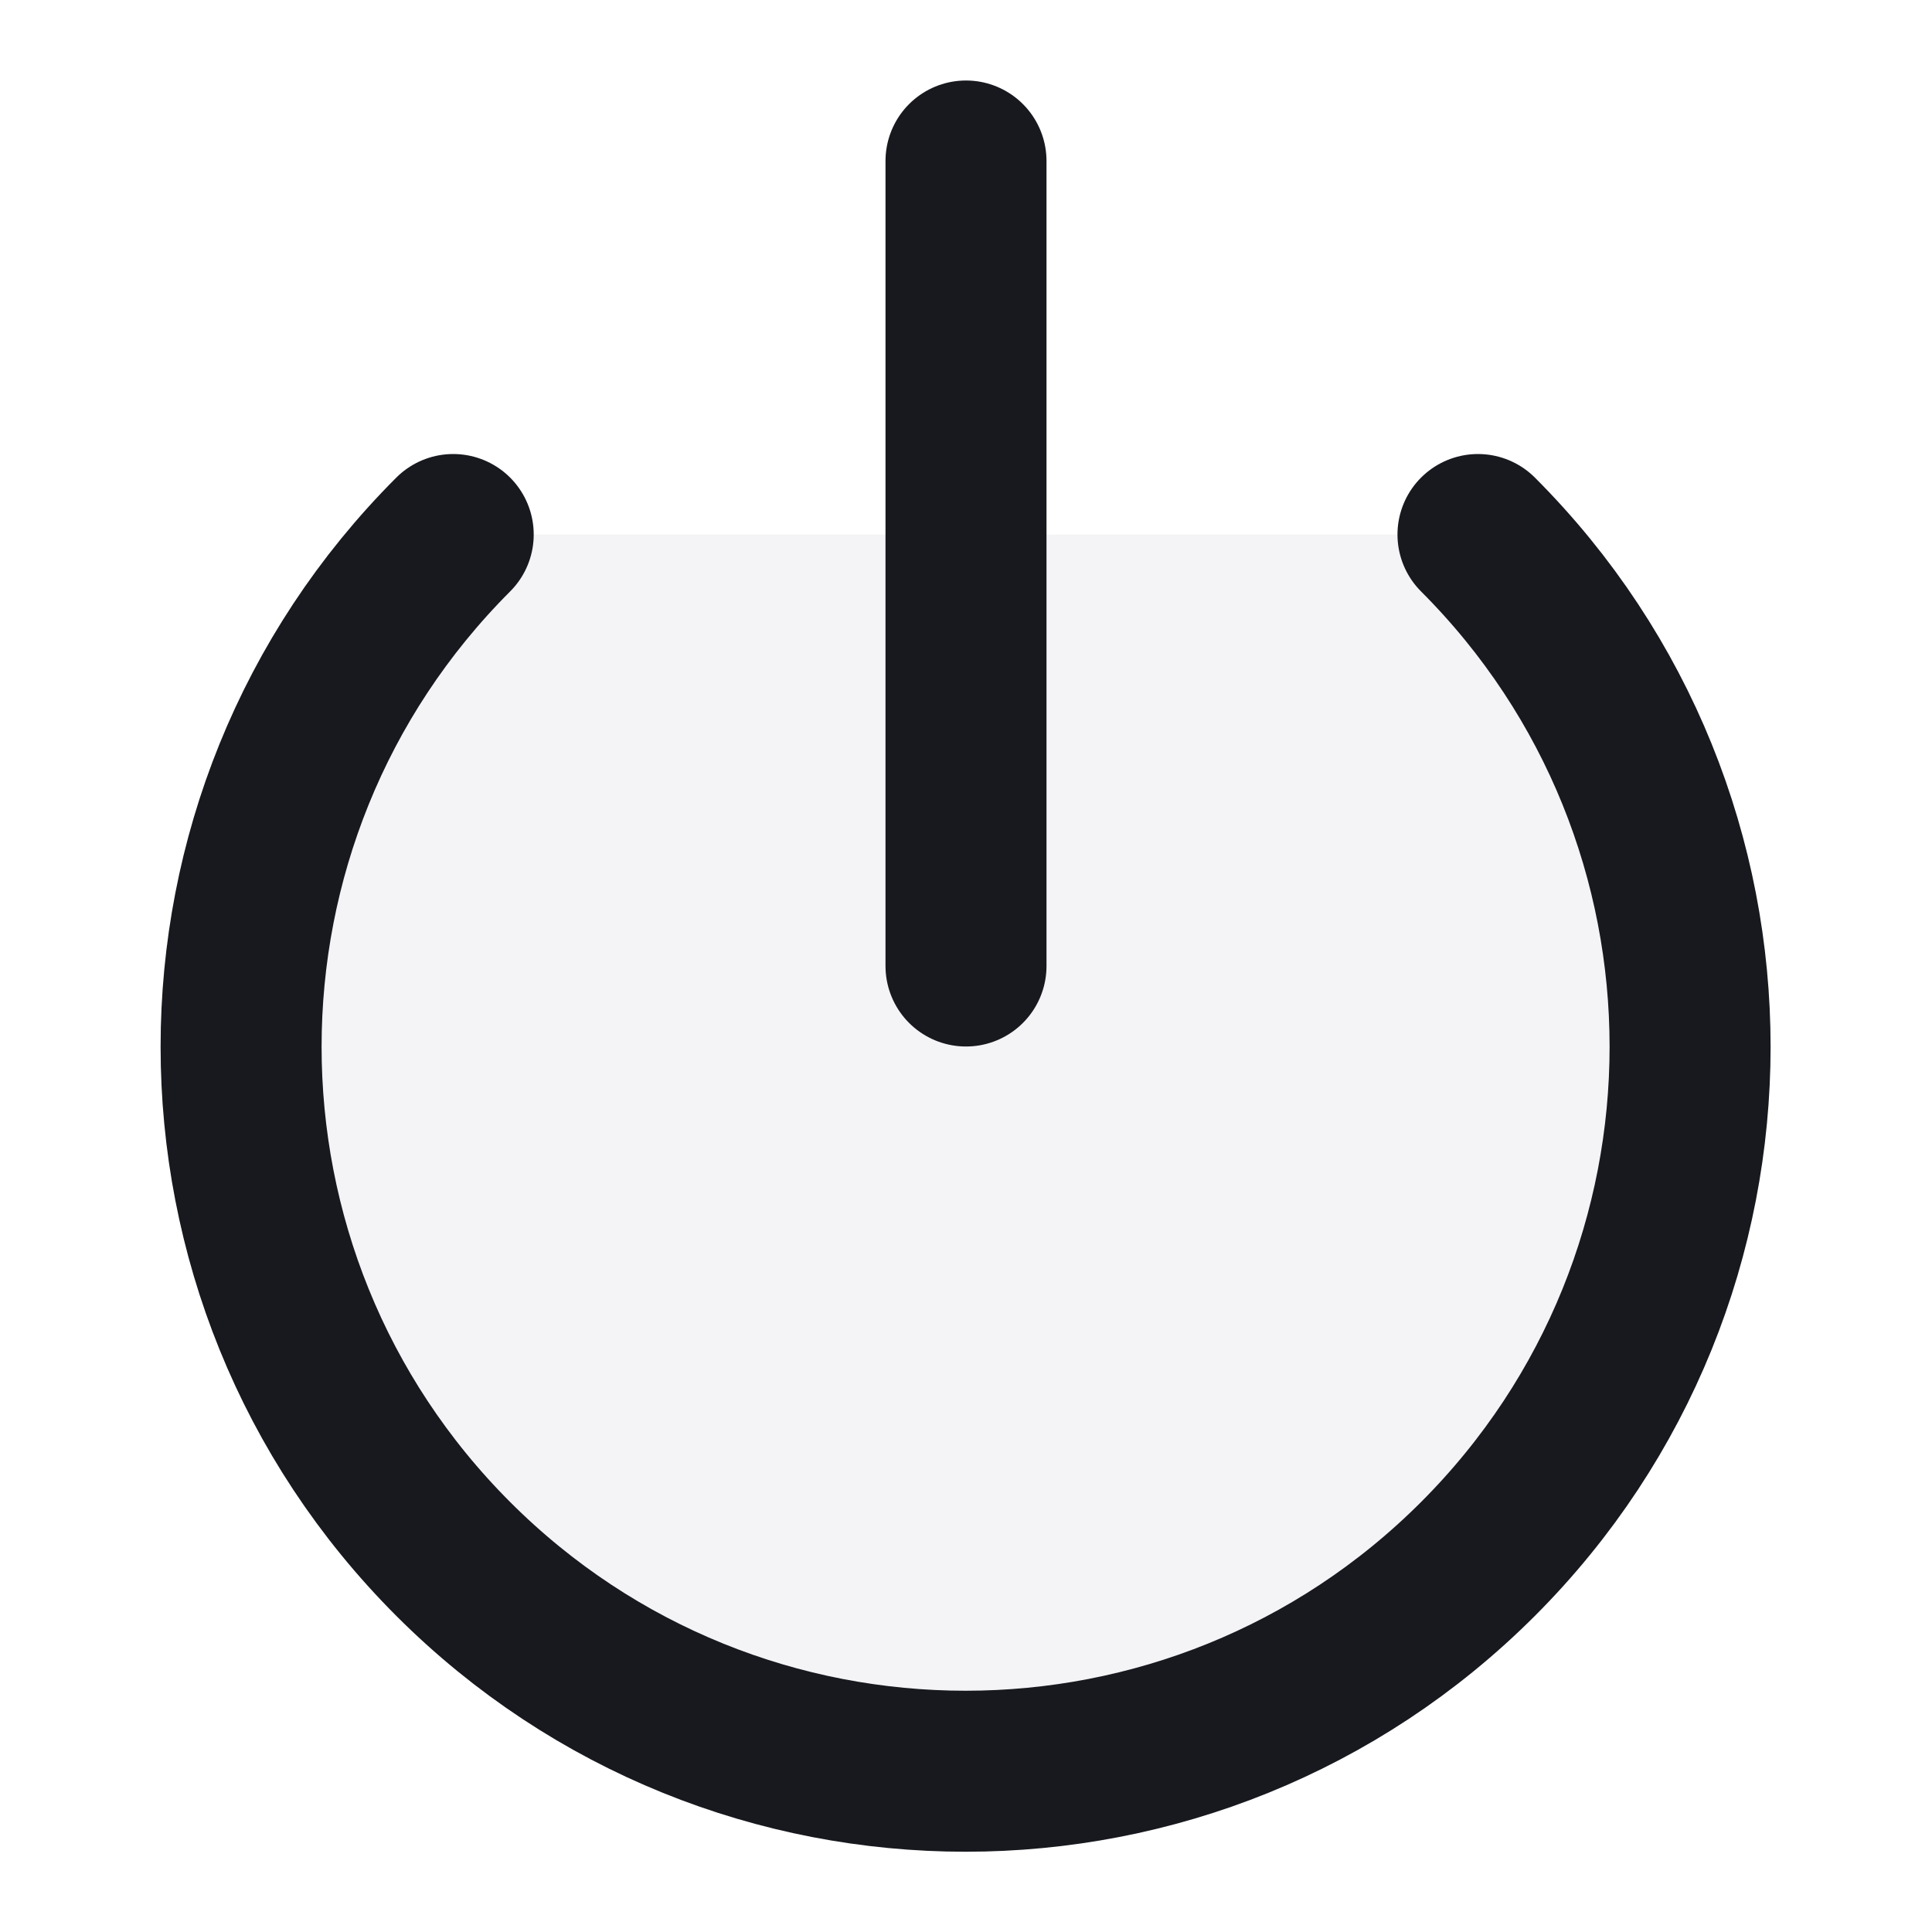
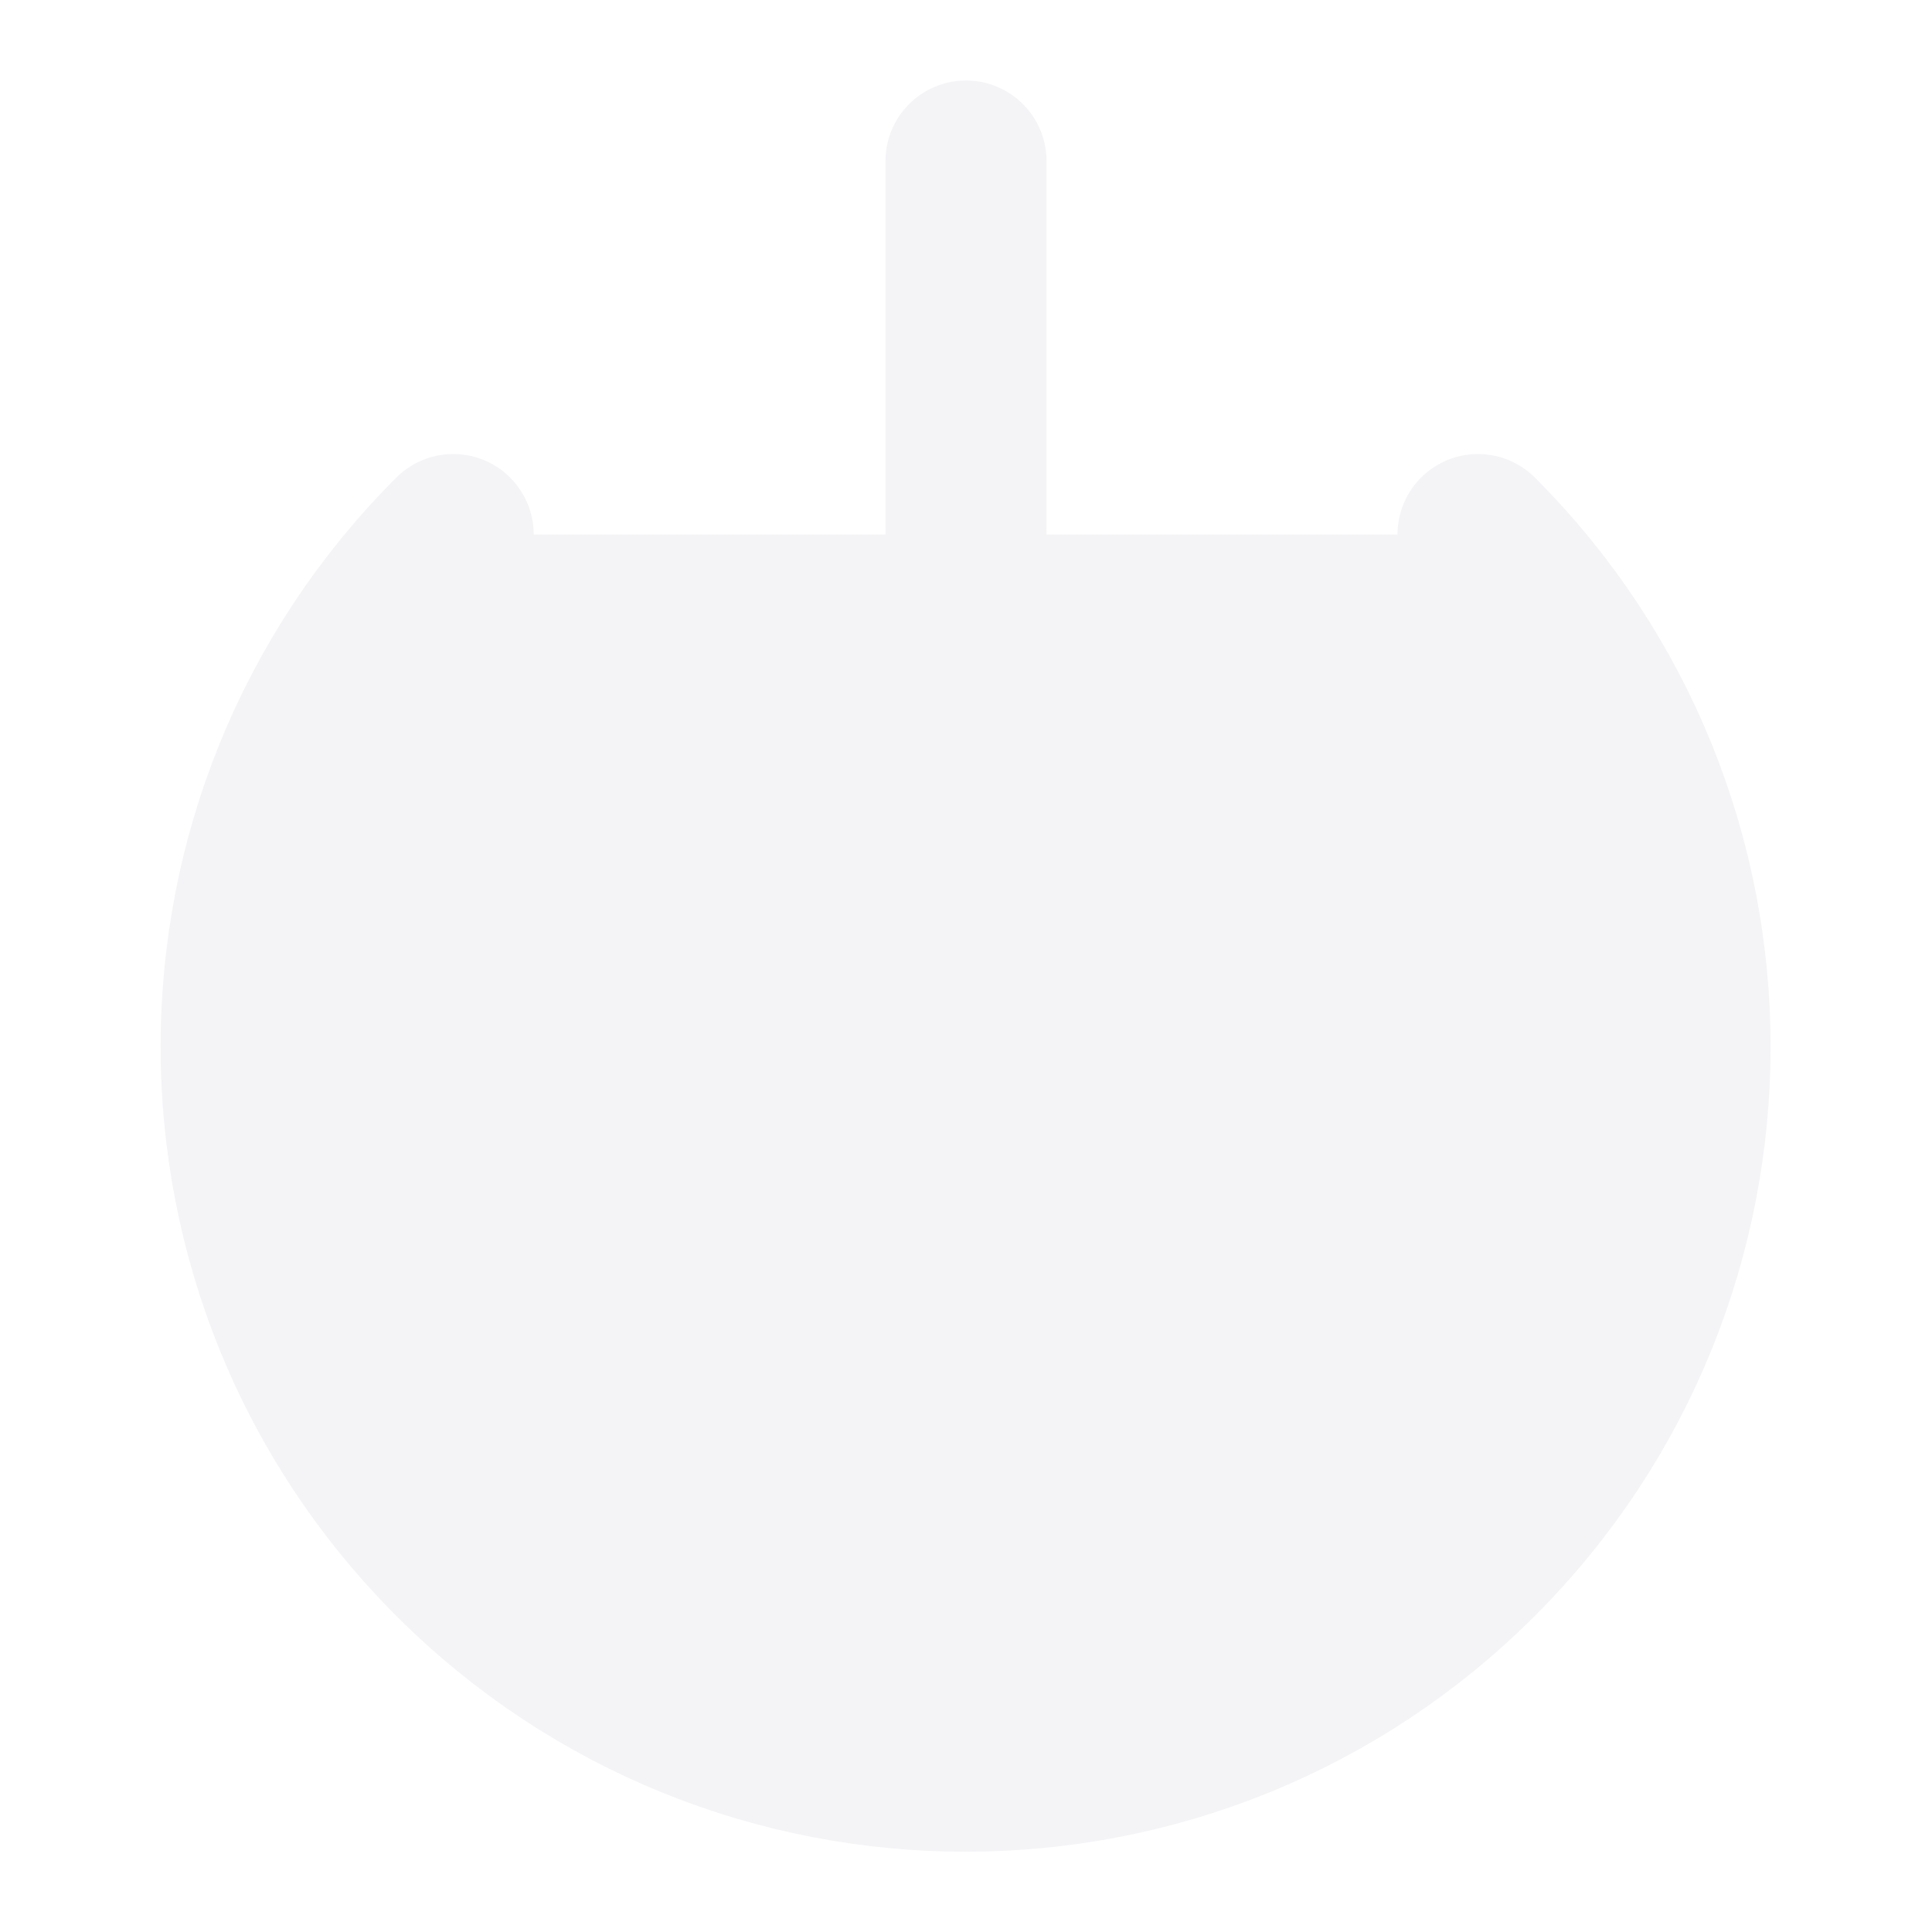
- <svg xmlns="http://www.w3.org/2000/svg" fill="#f4f4f7" height="24" stroke="#17191e" stroke-linecap="round" stroke-linejoin="round" stroke-width="2" viewBox="0 0 24 24" width="24">
+ <svg xmlns="http://www.w3.org/2000/svg" fill="#f4f4f7" height="24" stroke="#f4f4f7" stroke-linecap="round" stroke-linejoin="round" stroke-width="2" viewBox="0 0 24 24" width="24">
  <path d="m18.36 6.64a9 9 0 1 1 -12.73 0" />
  <path d="m12 2v10" />
</svg>
